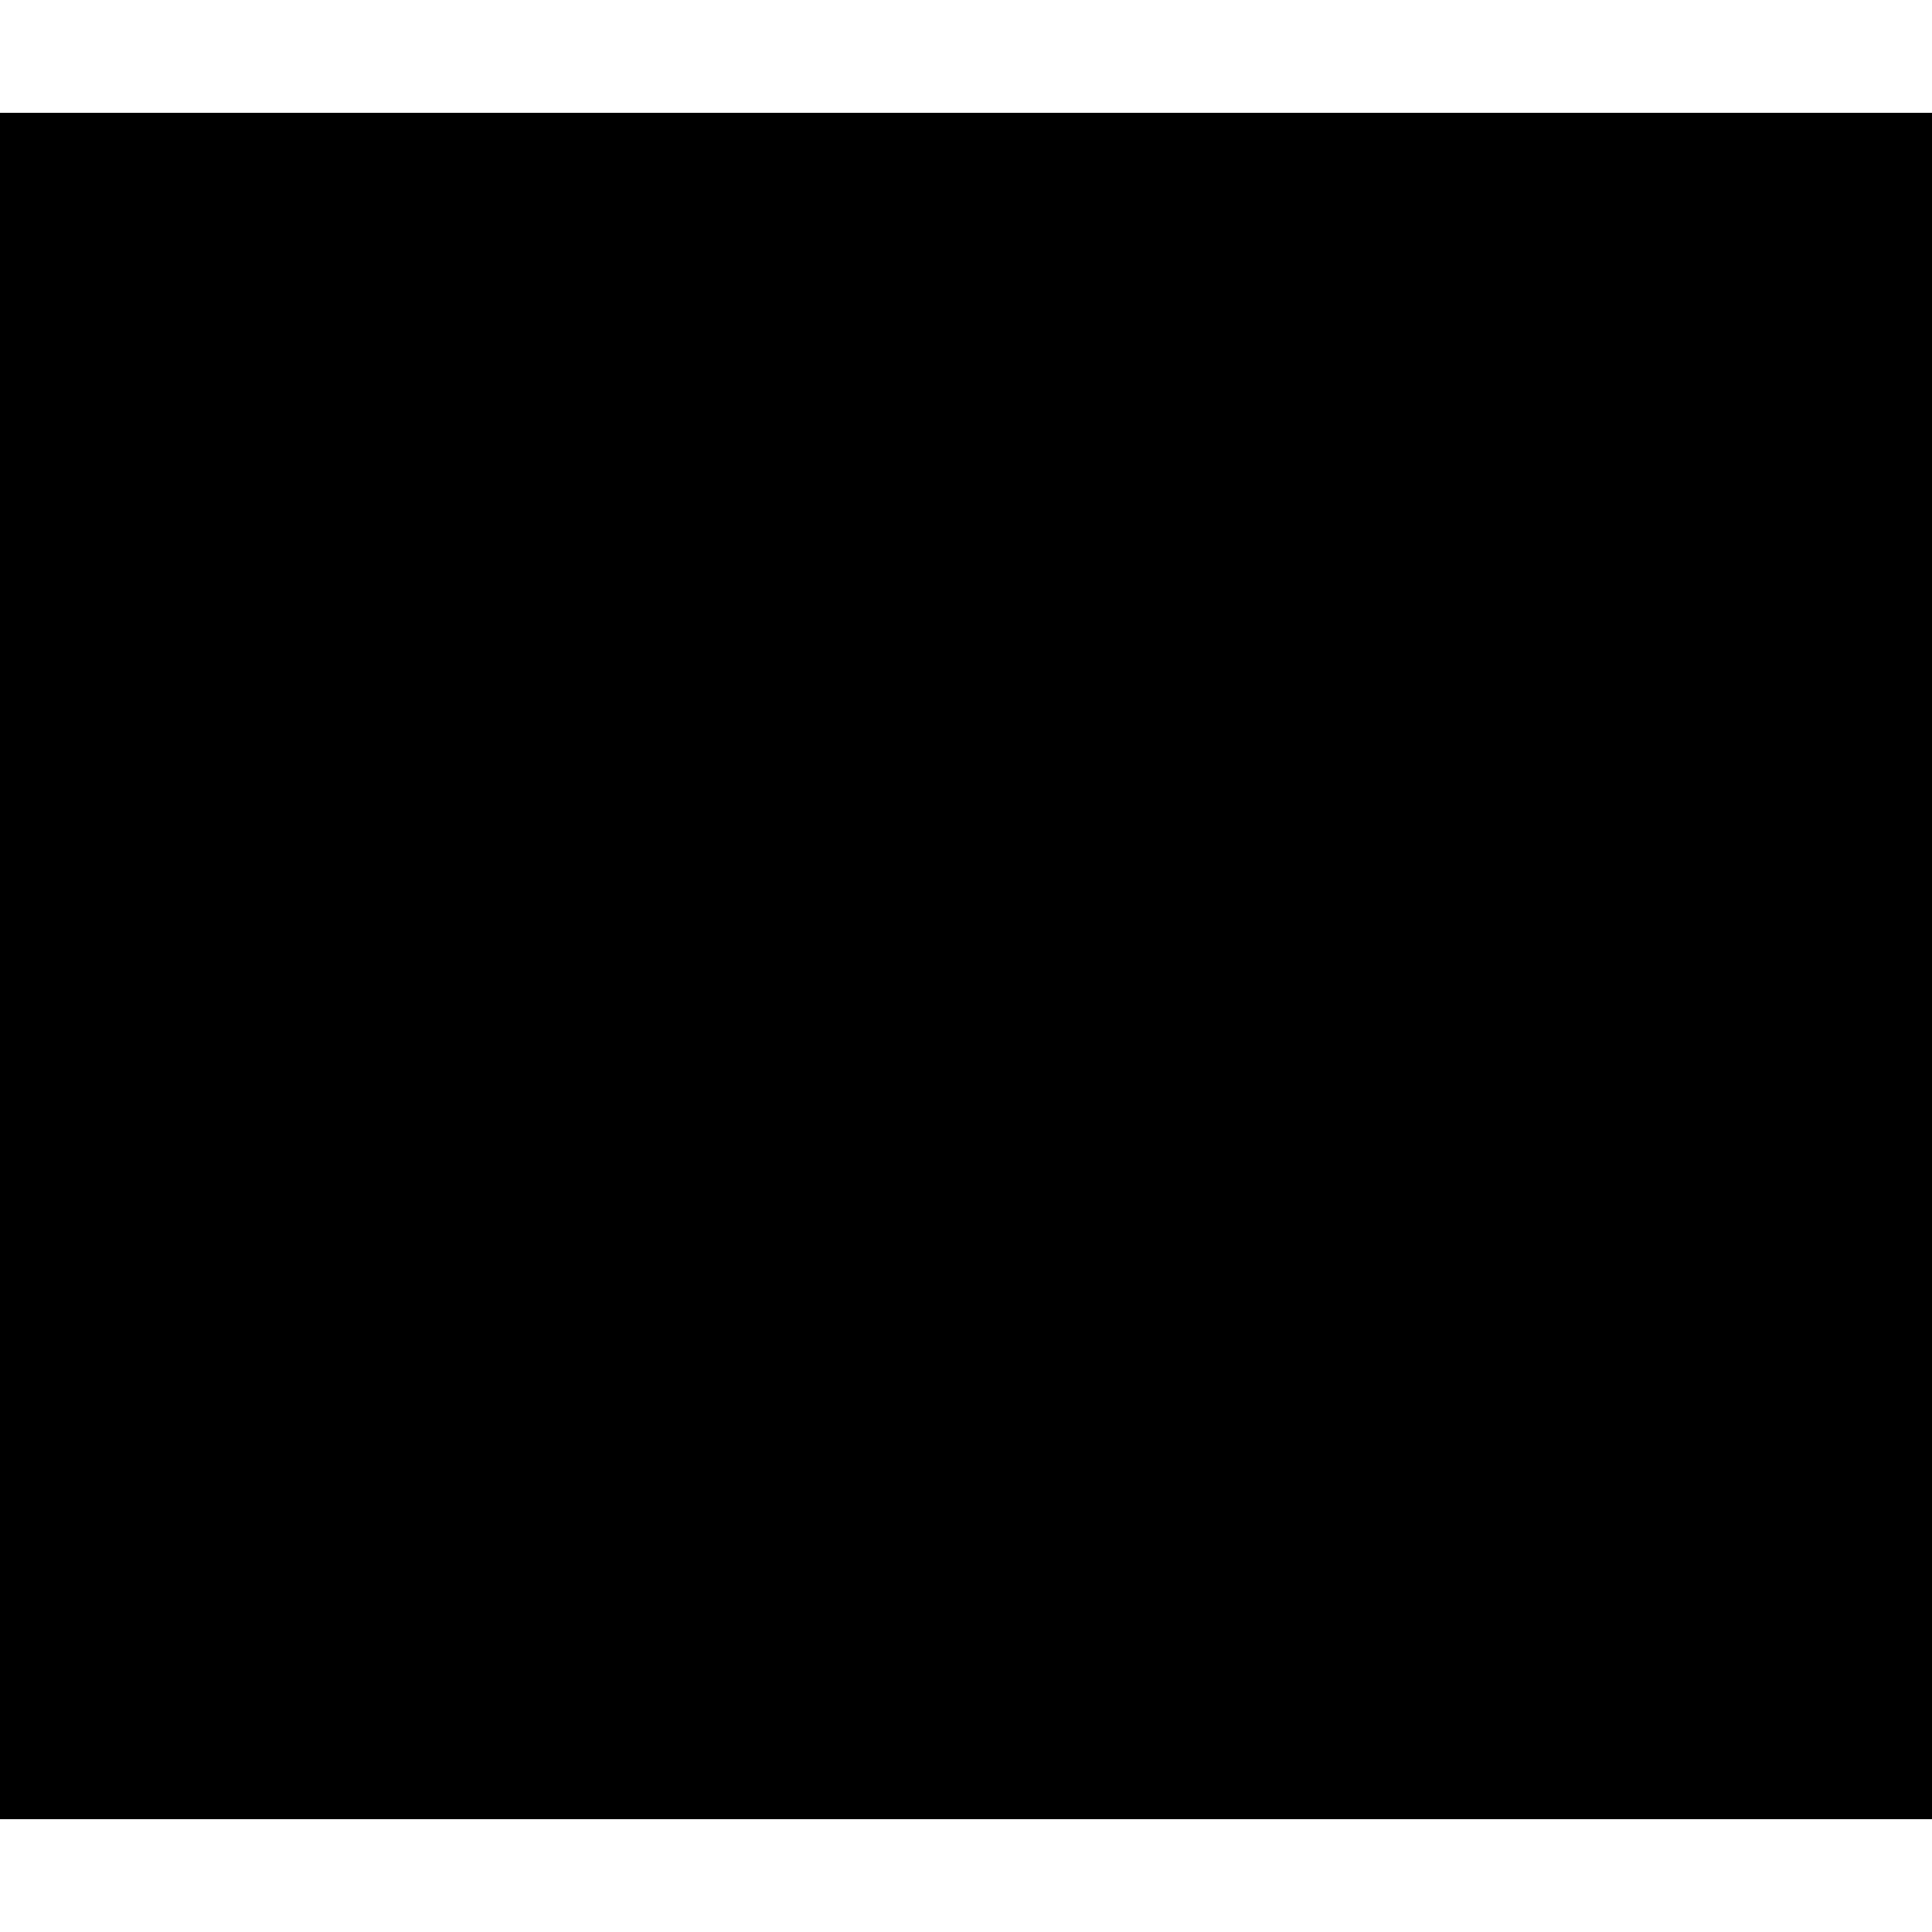
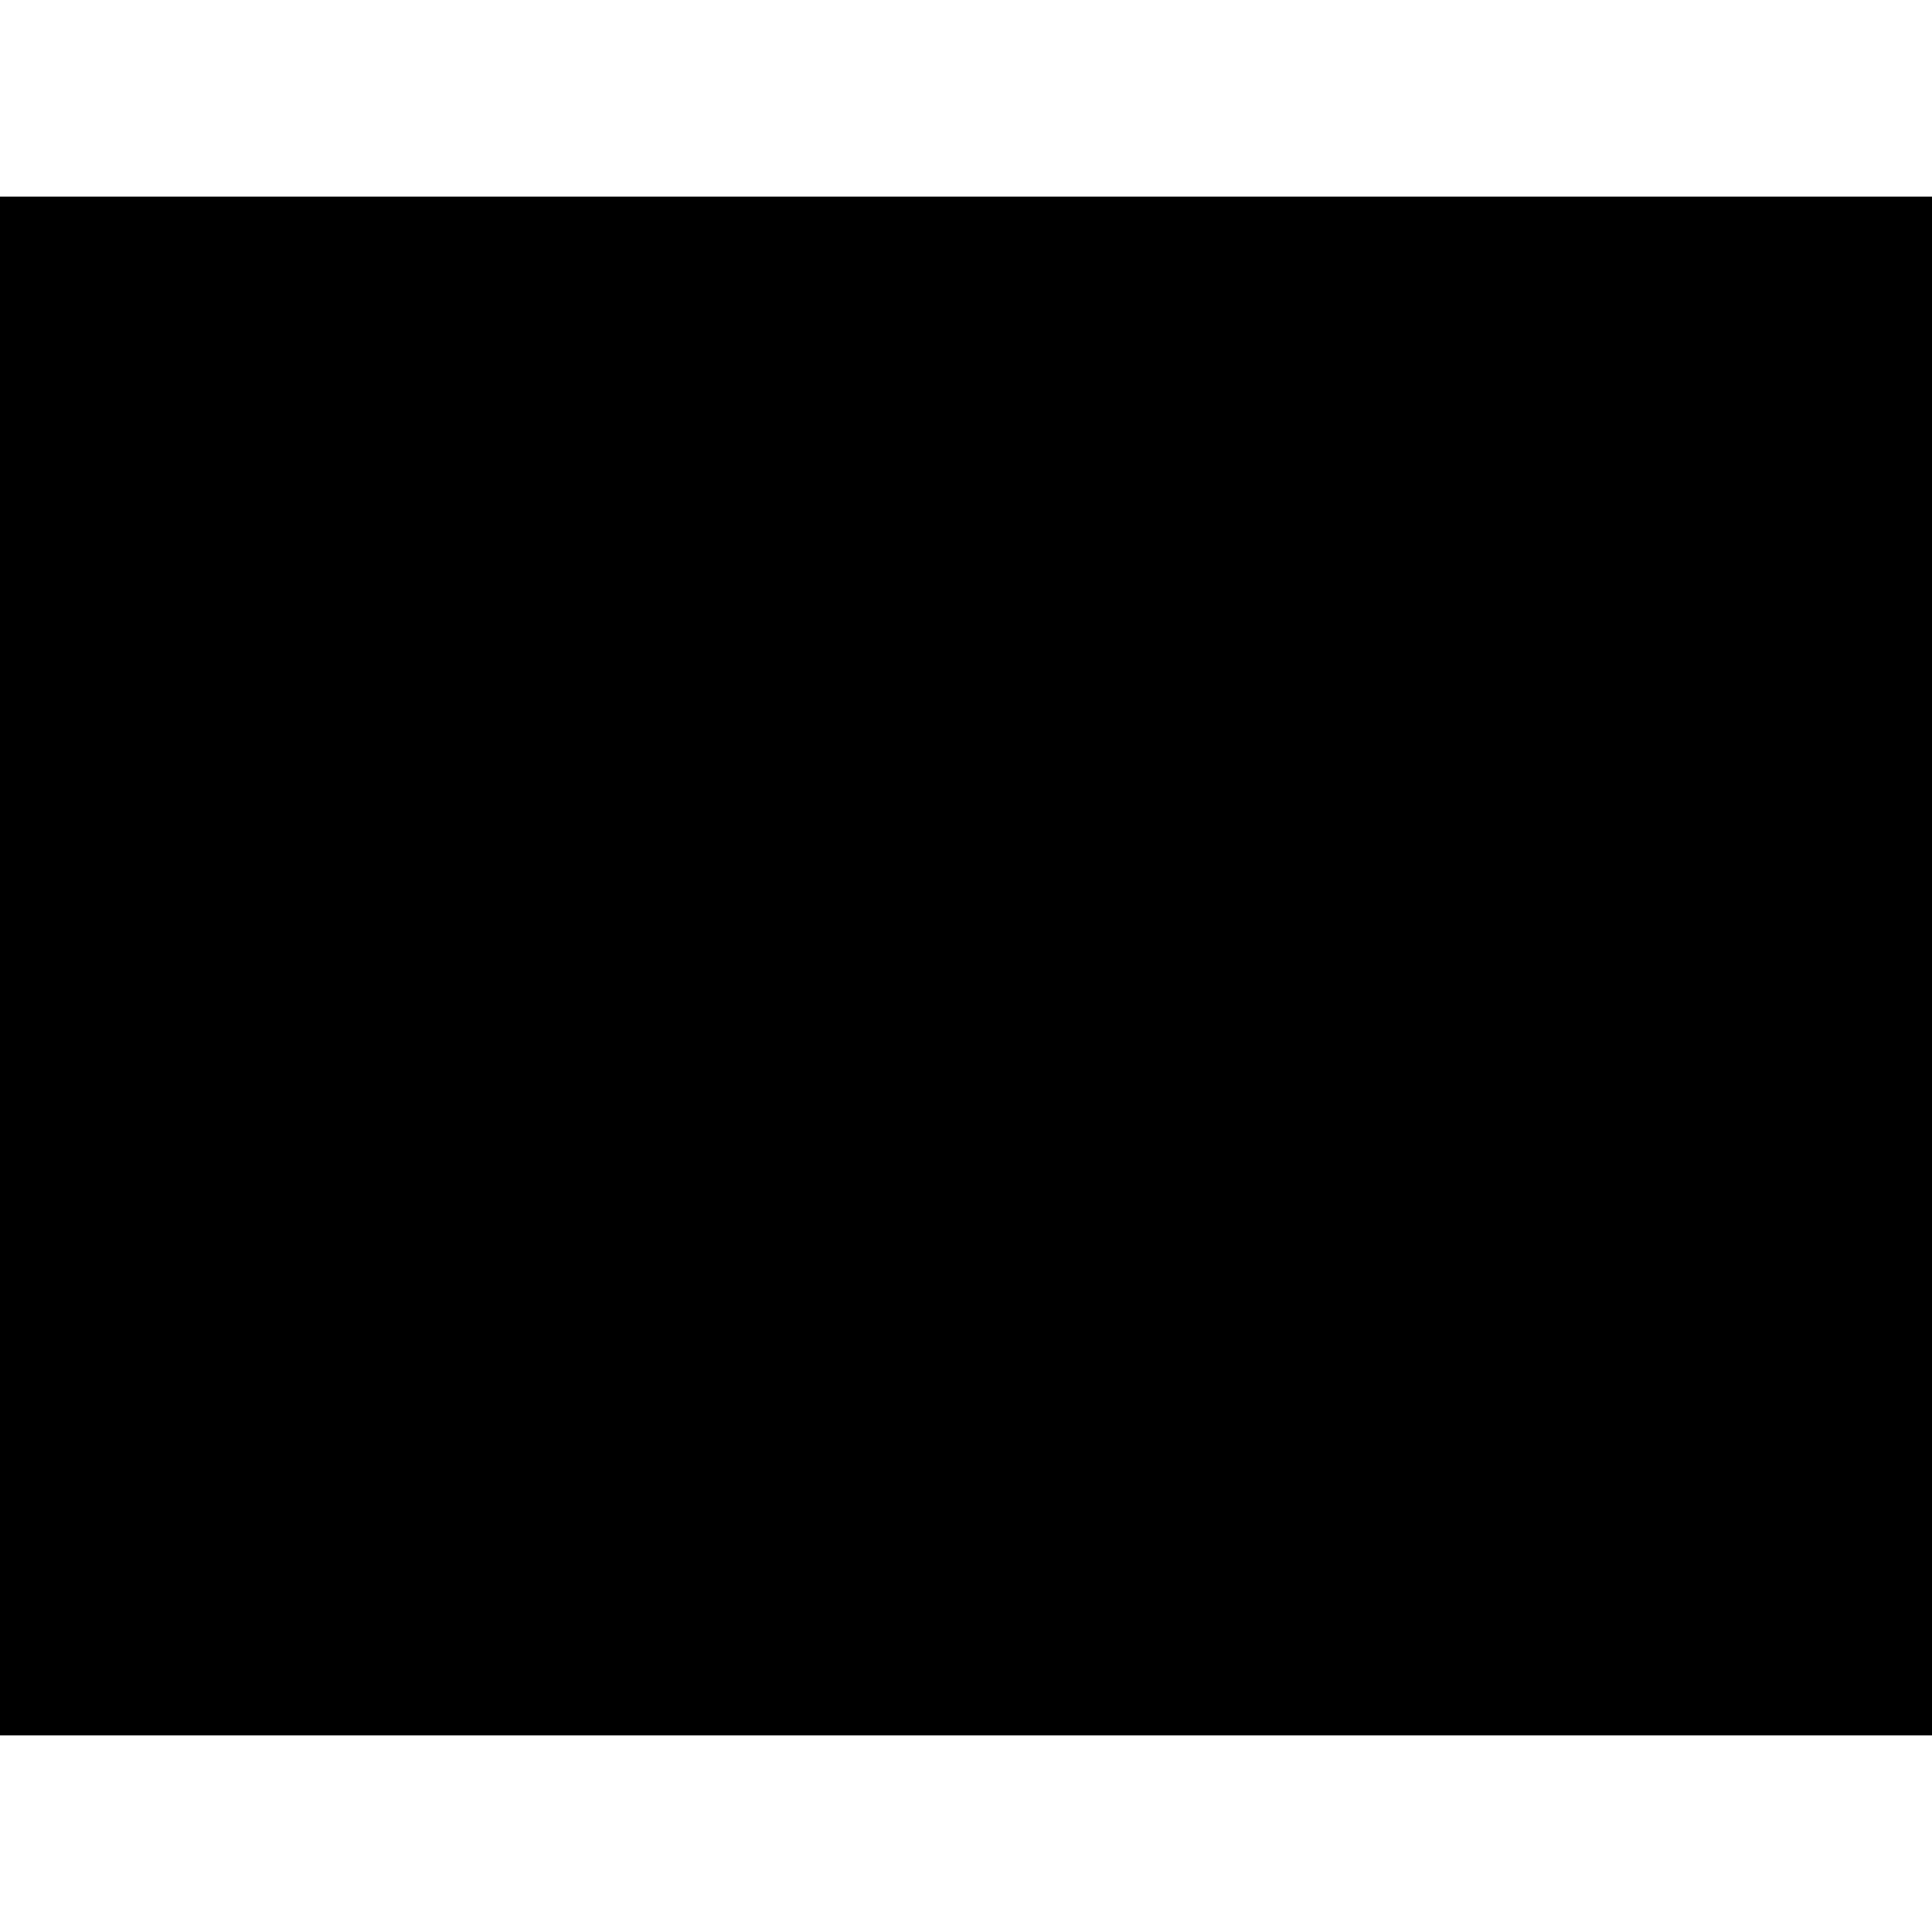
- <svg xmlns="http://www.w3.org/2000/svg" version="1.0" width="274pt" height="274pt" viewBox="0 0 274 274" preserveAspectRatio="xMidYMid meet">
-   <g transform="translate(0,274) scale(0.1,-0.1)" fill="#000000" stroke="none">
-     <path d="M0 1370 l0 -1210 1370 0 1370 0 0 1210 0 1210 -1370 0 -1370 0 0 -1210z" />
+ <svg xmlns="http://www.w3.org/2000/svg" version="1.0" width="1002pt" height="1002pt" viewBox="0 0 1002 1002" preserveAspectRatio="xMidYMid meet">
+   <g transform="translate(0,1002) scale(0.1,-0.1)" fill="#000000" stroke="none">
+     <path d="M0 5010 l0 -3990 5010 0 5010 0 0 3990 0 3990 -5010 0 -5010 0 0 -3990z" />
  </g>
</svg>
